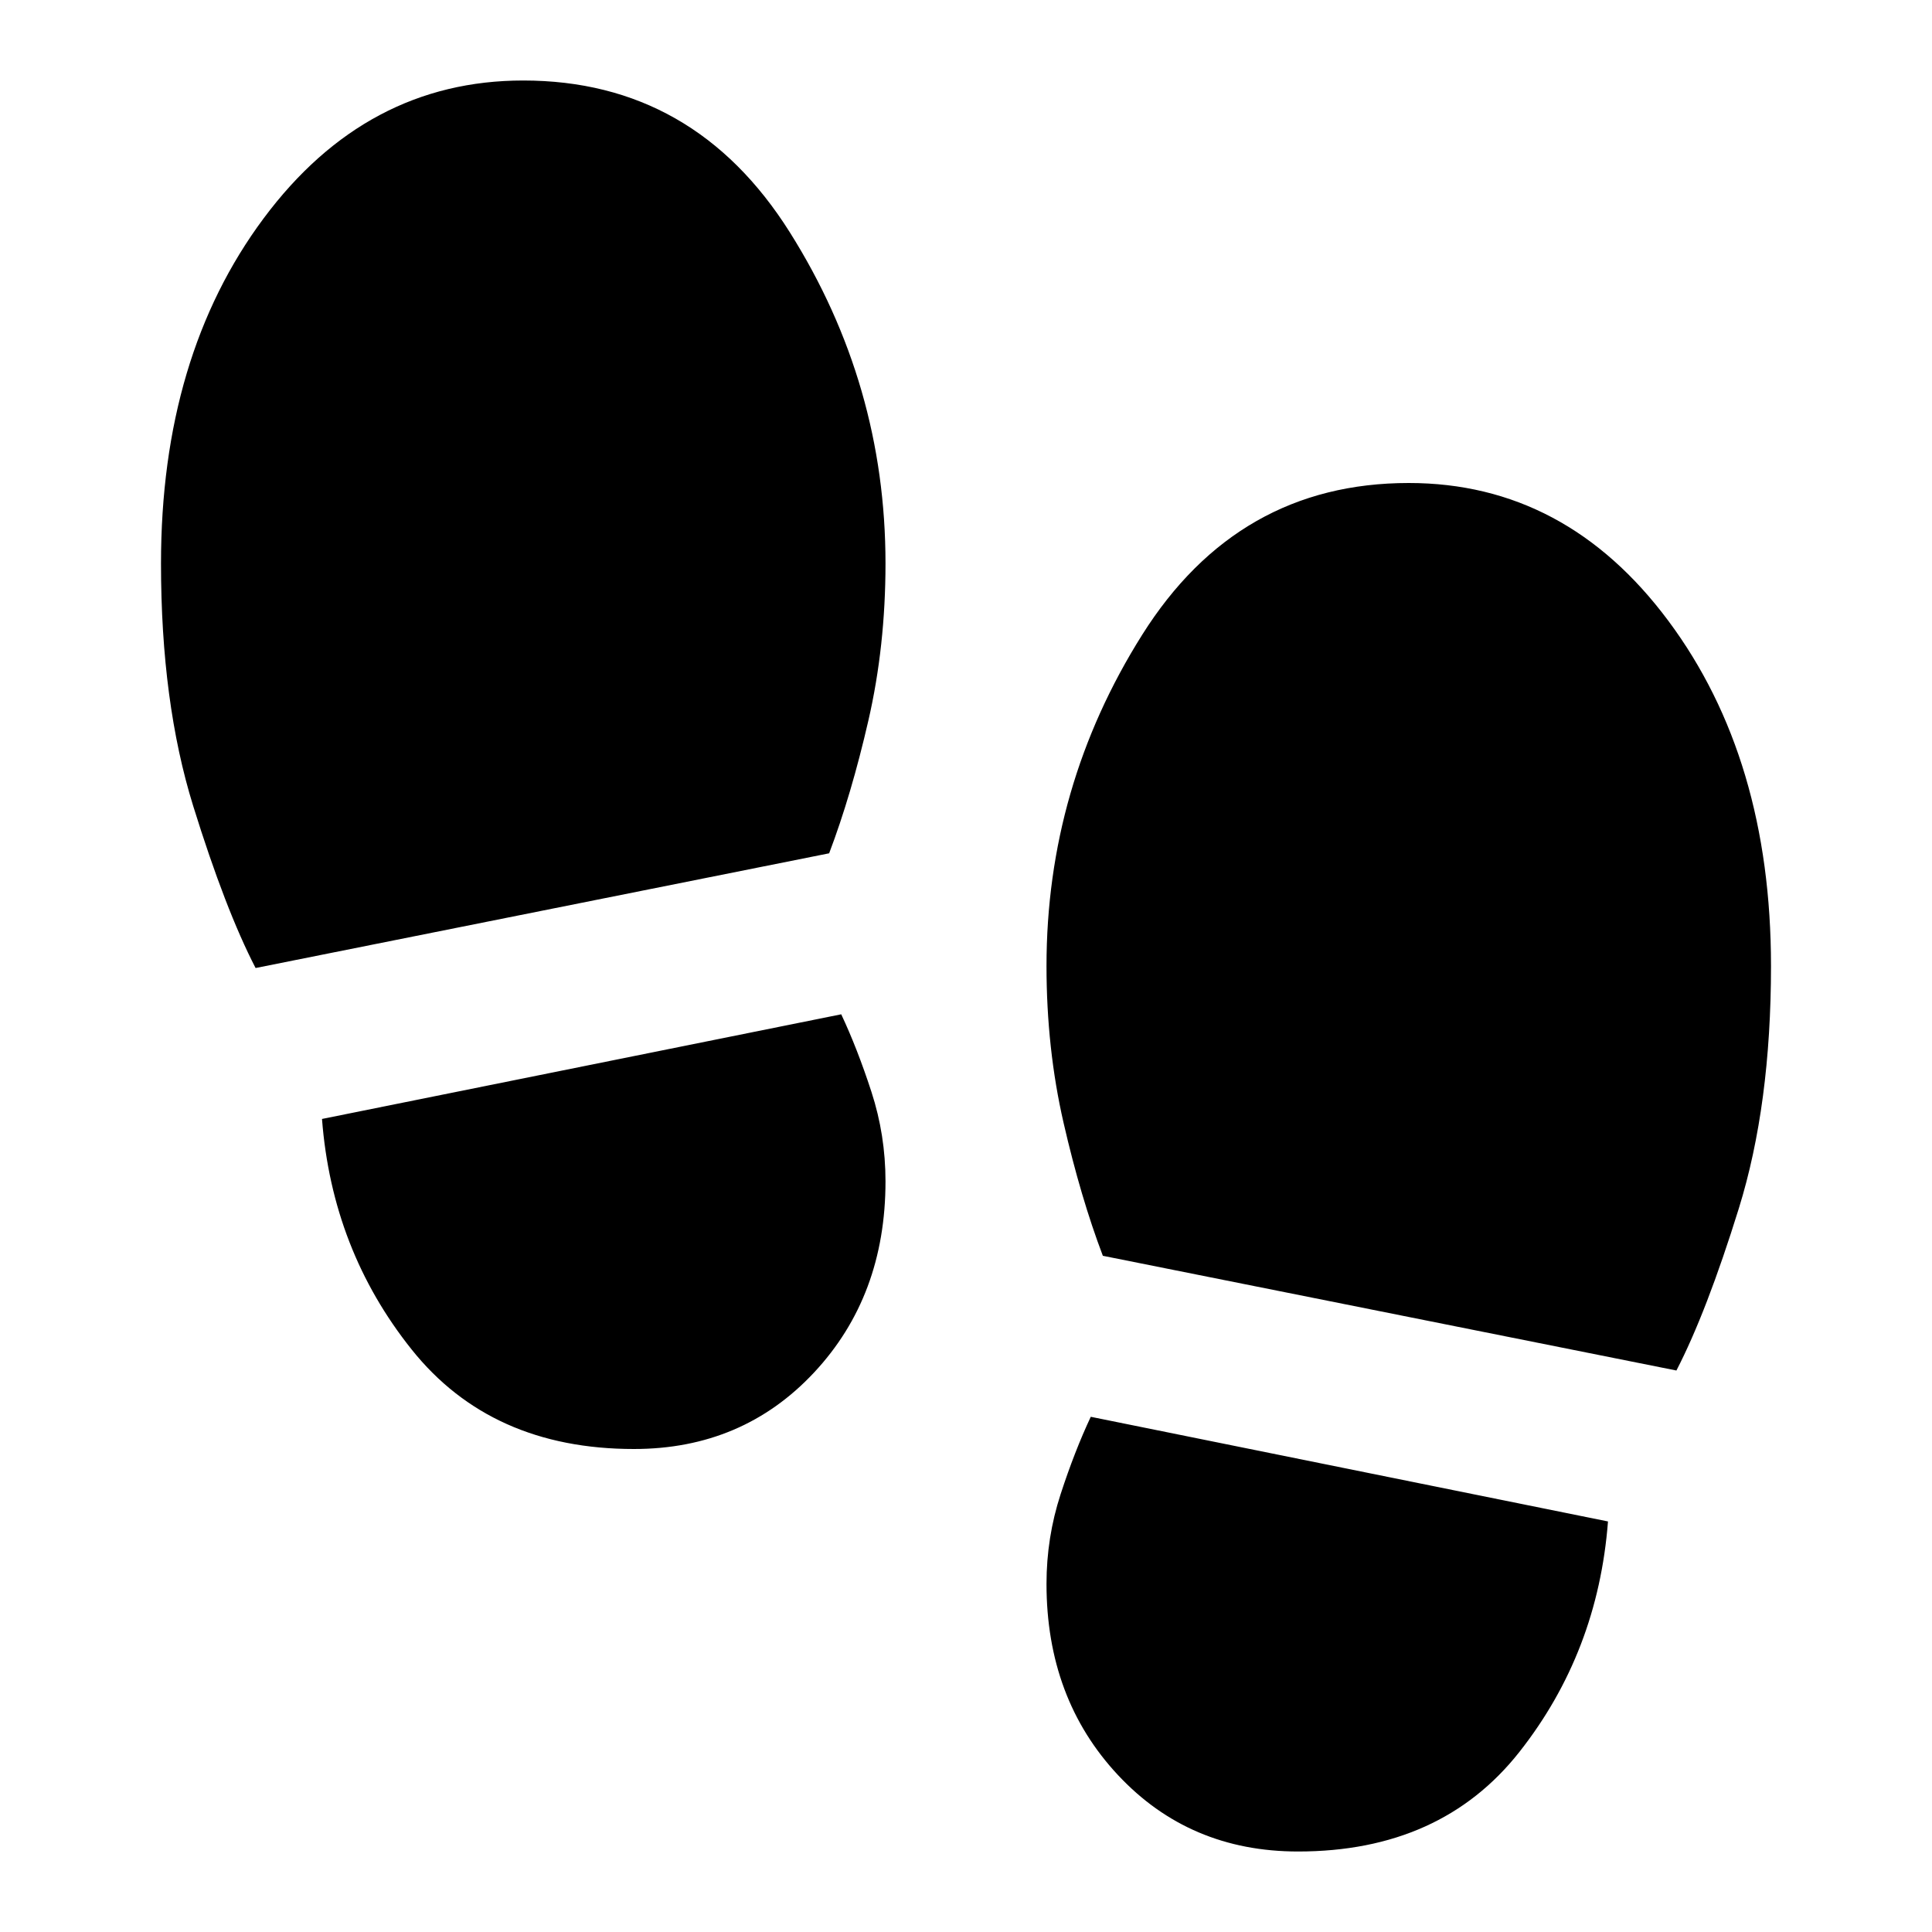
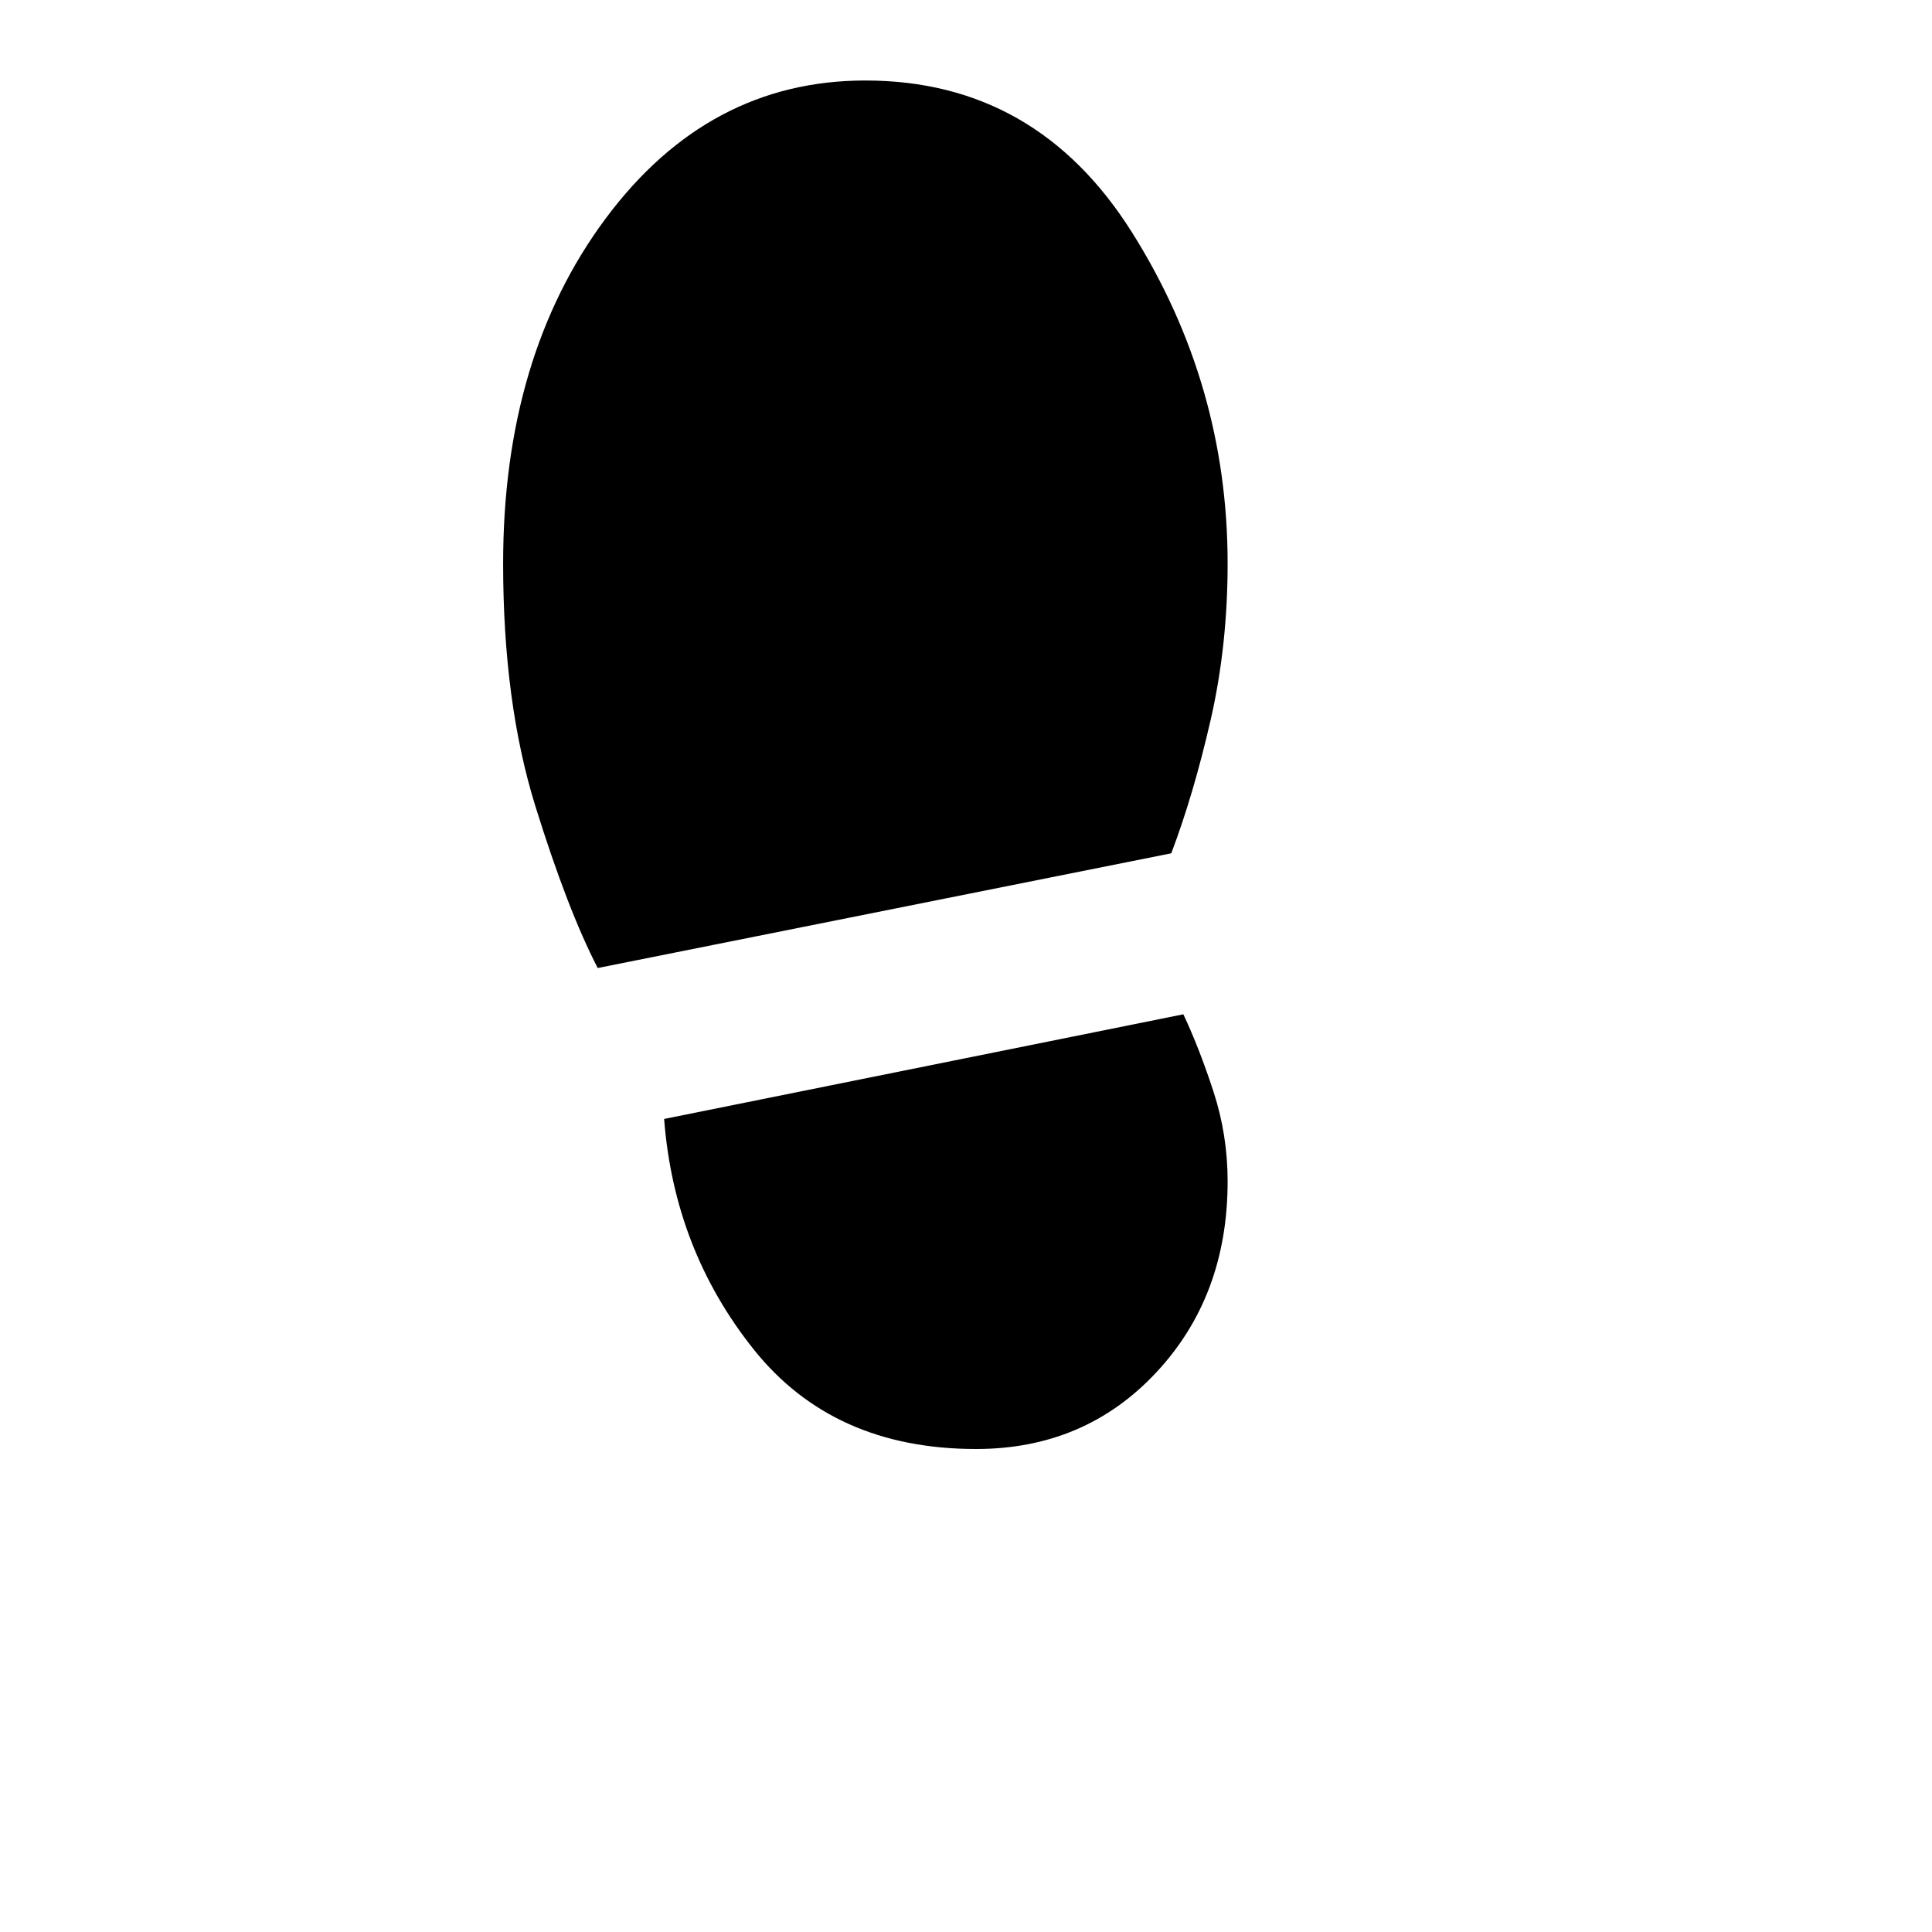
<svg xmlns="http://www.w3.org/2000/svg" height="24px" viewBox="0 -960 960 960" width="24px" fill="currentColor">
-   <path d="M260-920q85 0 132.5 75.5T440-680q0 41-8.5 78T412-536l-285 57q-15-29-31-80.5T80-680q0-103 51-171.5T260-920Zm55 680q-71 0-110.5-49.5T160-404l258-52q8 17 15 38.5t7 44.5q0 57-35.5 95T315-240Zm385-480q78 0 129 68.5T880-480q0 69-16 120.5T833-279l-285-57q-11-29-19.5-66t-8.5-78q0-89 47.5-164.5T700-720ZM645-40q-54 0-89.5-38T520-173q0-23 7-44.5t15-38.5l257 52q-5 65-44 114.5T645-40Z" />
+   <path d="M260-920q85 0 132.5 75.5T440-680q0 41-8.5 78T412-536l-285 57q-15-29-31-80.5T80-680q0-103 51-171.5T260-920Zm55 680q-71 0-110.5-49.5T160-404l258-52q8 17 15 38.5t7 44.5q0 57-35.5 95T315-240Z" transform="translate(170, 0)" />
</svg>
